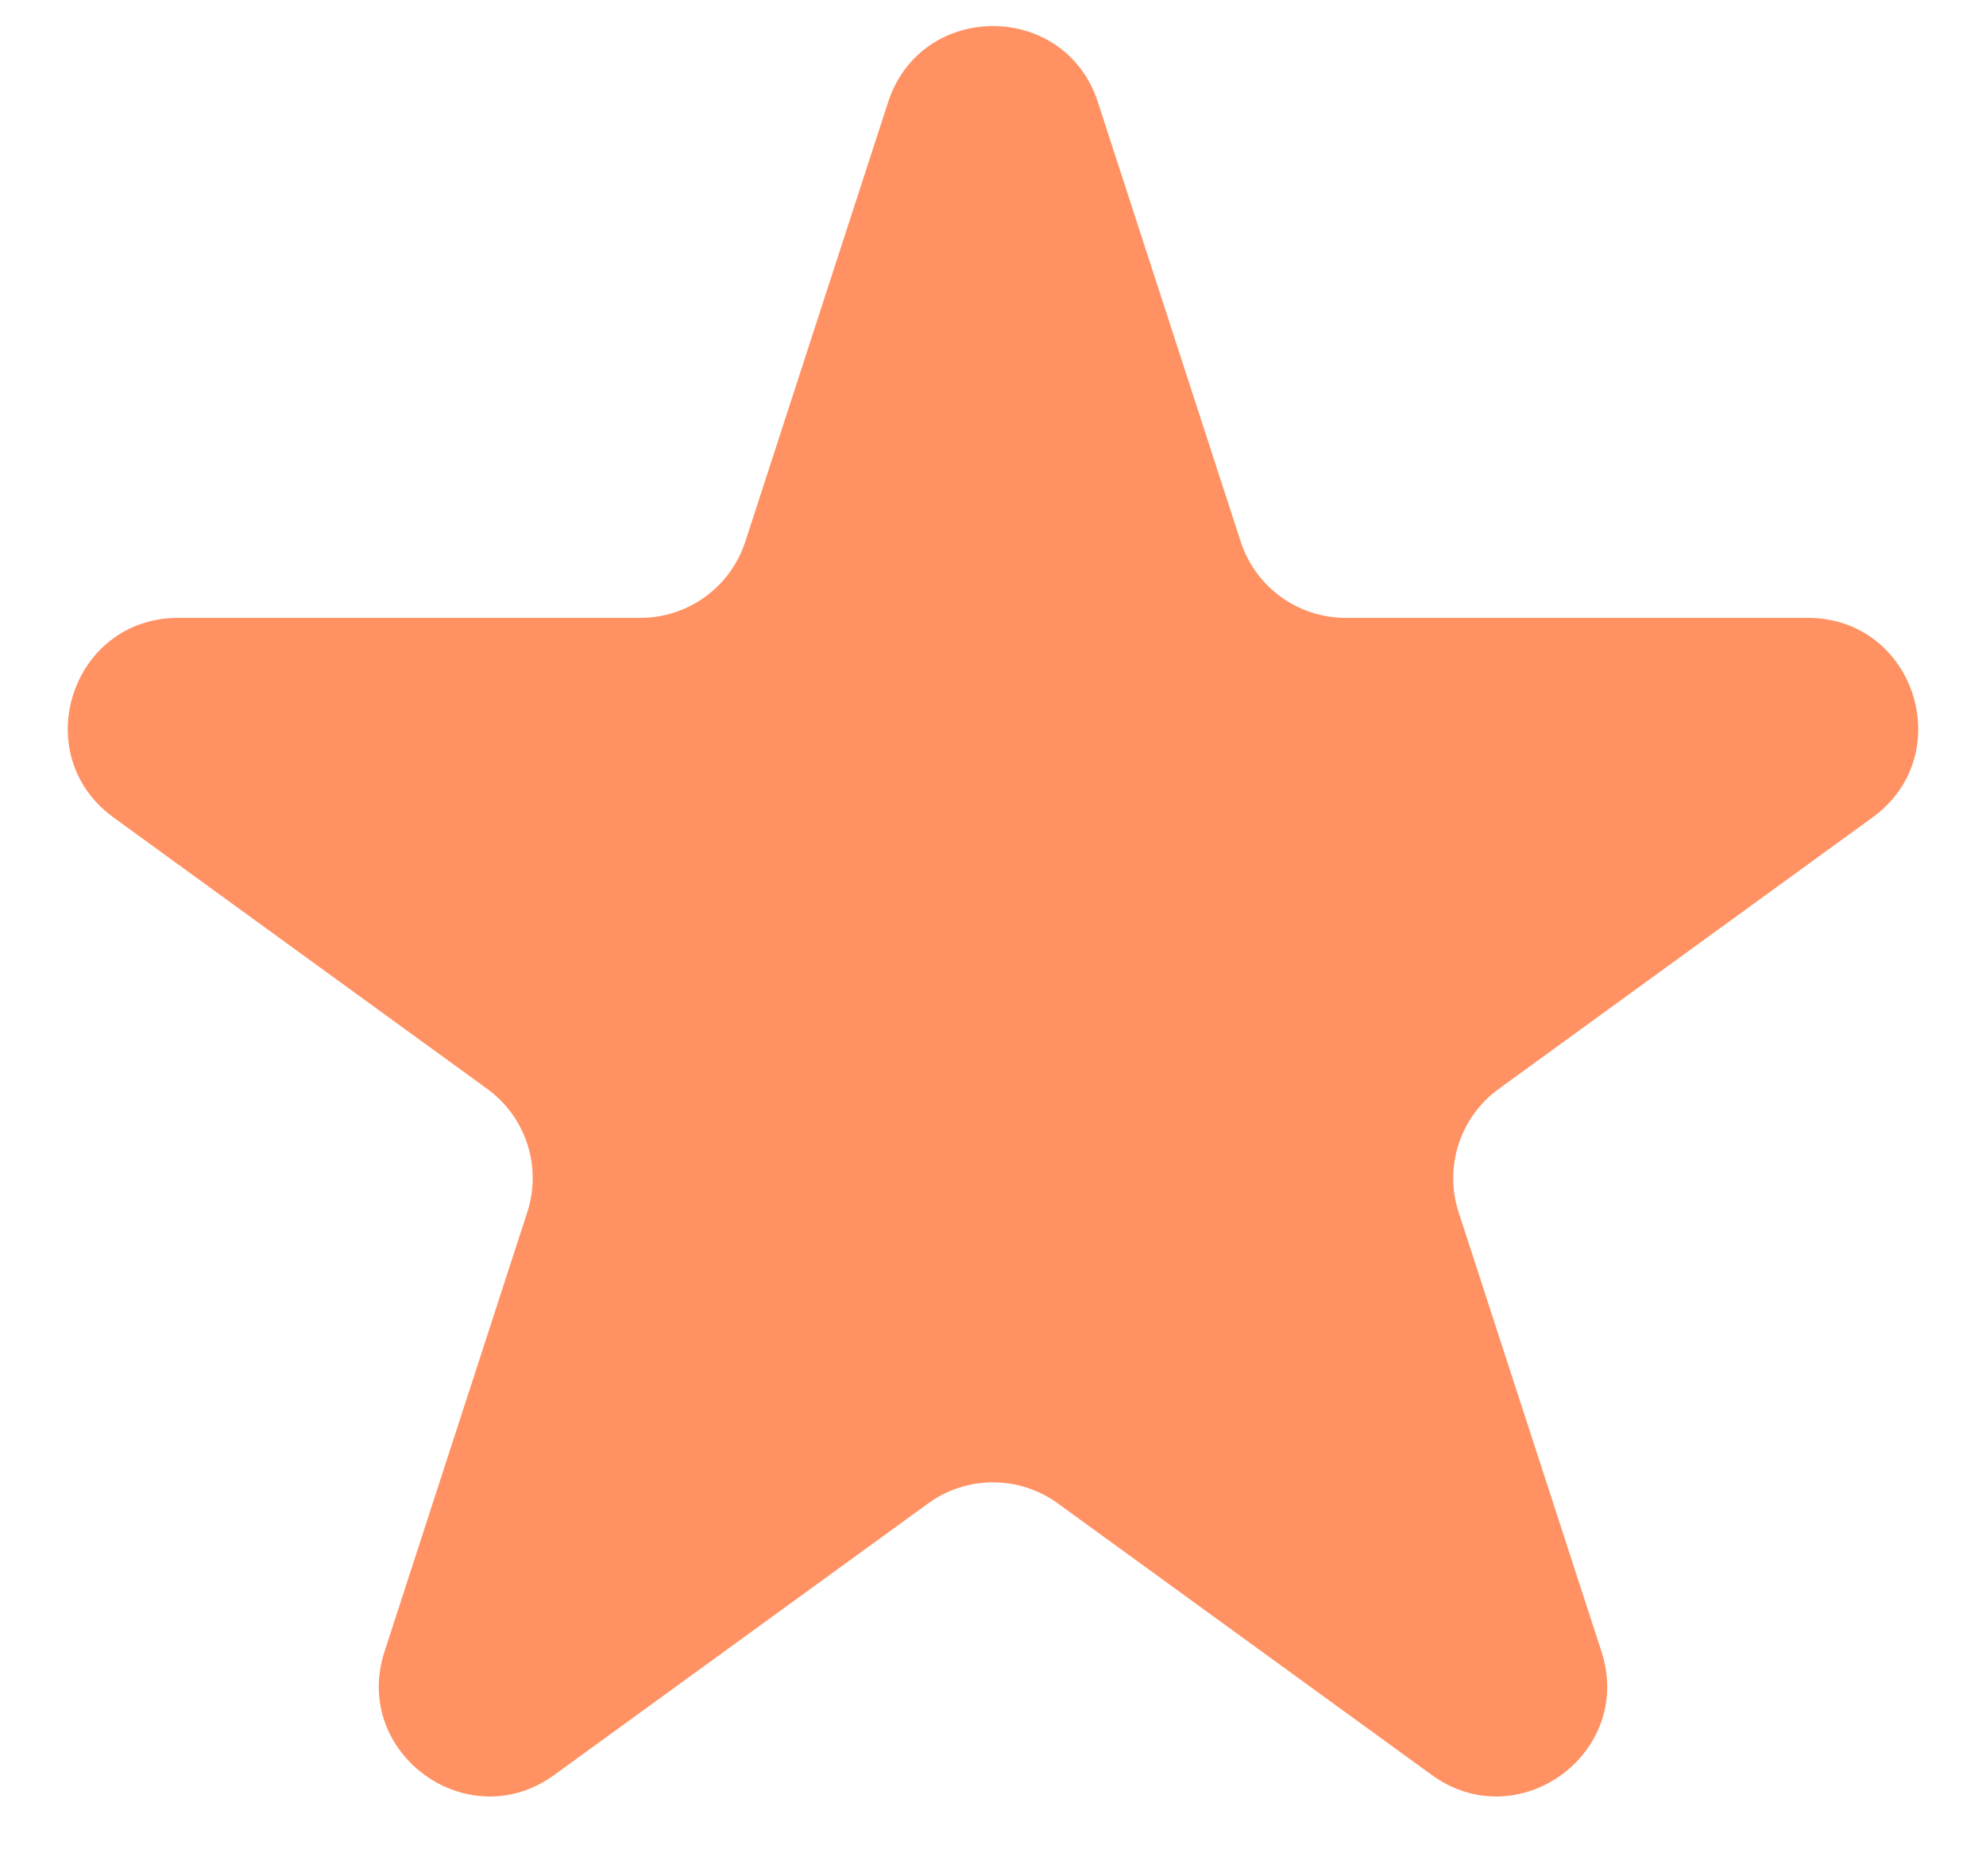
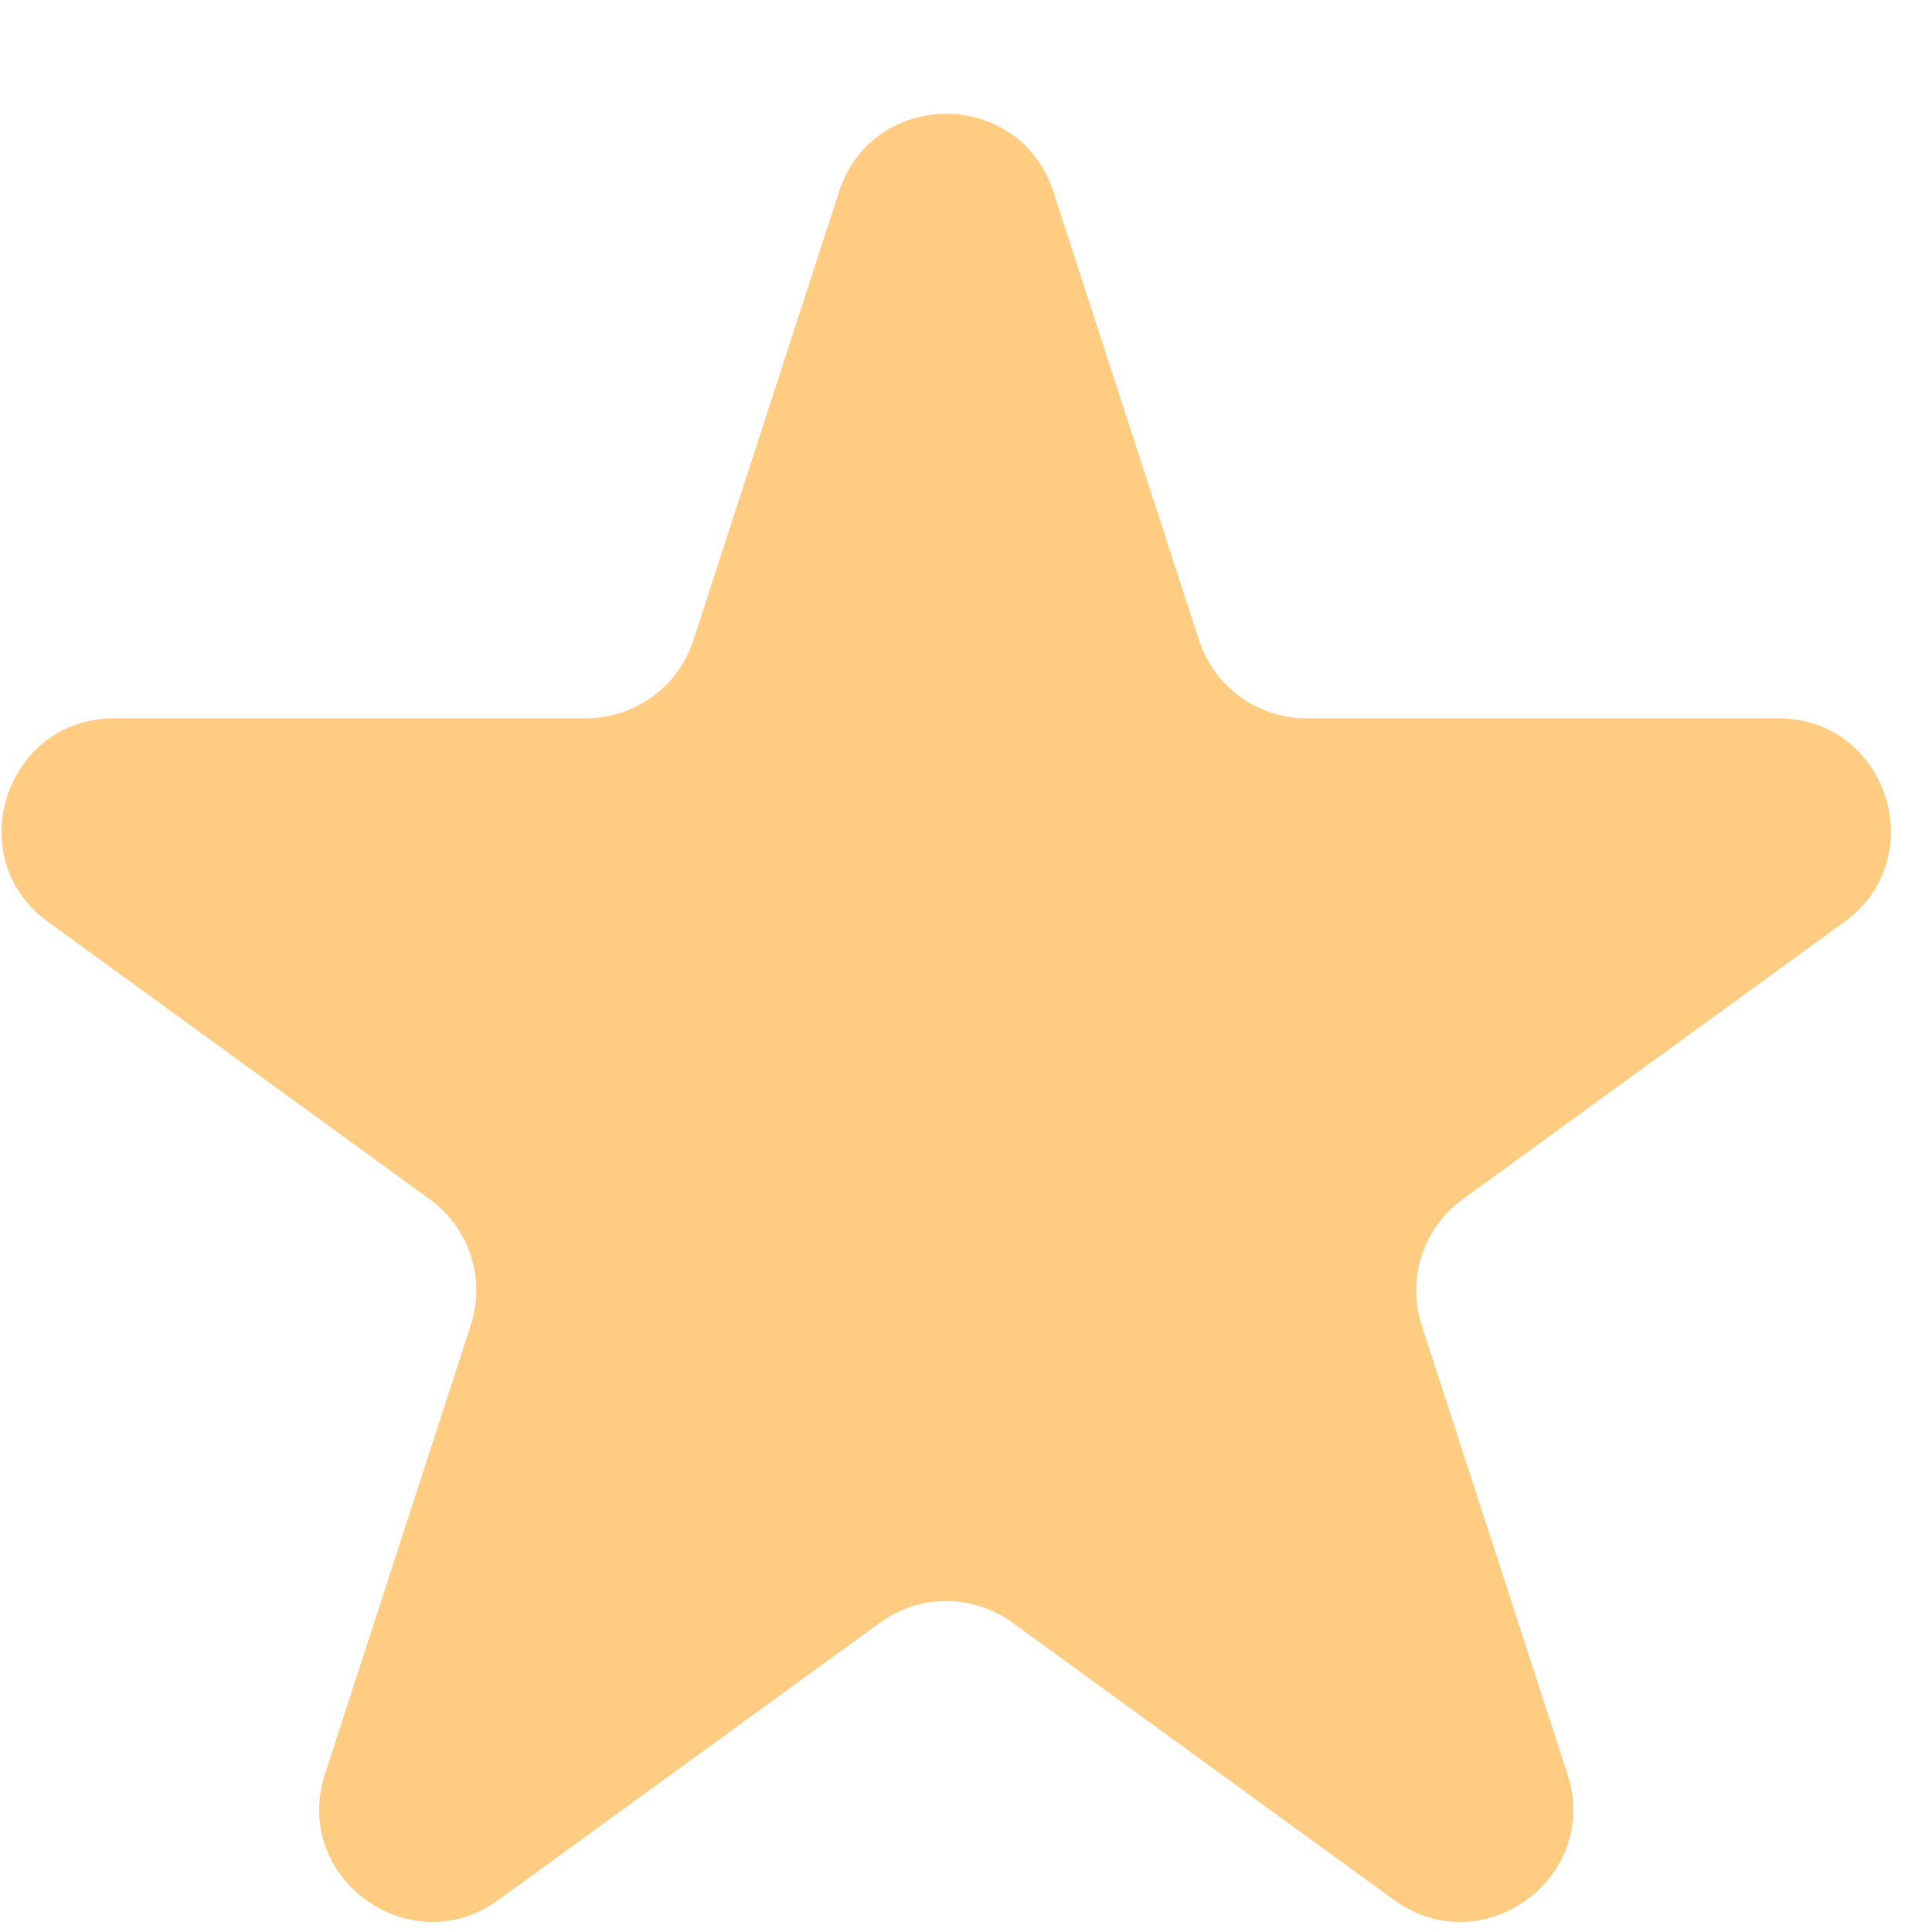
- <svg xmlns="http://www.w3.org/2000/svg" width="18" height="17" viewBox="0 0 18 17" fill="none">
-   <path d="M8.049 0.927C8.348 0.006 9.652 0.006 9.951 0.927L11.245 4.91C11.379 5.322 11.763 5.601 12.196 5.601H16.384C17.353 5.601 17.755 6.84 16.972 7.41L13.584 9.871C13.233 10.126 13.087 10.577 13.22 10.989L14.515 14.972C14.814 15.893 13.759 16.66 12.976 16.09L9.588 13.629C9.237 13.374 8.763 13.374 8.412 13.629L5.024 16.09C4.241 16.66 3.186 15.893 3.485 14.972L4.779 10.989C4.913 10.577 4.767 10.126 4.416 9.871L1.028 7.41C0.245 6.84 0.647 5.601 1.616 5.601H5.804C6.237 5.601 6.621 5.322 6.755 4.91L8.049 0.927Z" fill="#FF9162" />
+ <svg xmlns="http://www.w3.org/2000/svg" width="14" height="14" viewBox="0 0 14 14" fill="none">
+   <path d="M6.08 1.389C6.325 0.637 7.389 0.637 7.633 1.389L8.689 4.641C8.799 4.977 9.112 5.205 9.466 5.205H12.884C13.675 5.205 14.004 6.217 13.364 6.681L10.598 8.691C10.312 8.899 10.193 9.267 10.302 9.604L11.358 12.855C11.603 13.607 10.742 14.232 10.102 13.768L7.336 11.758C7.05 11.55 6.663 11.55 6.377 11.758L3.611 13.768C2.971 14.232 2.11 13.607 2.355 12.855L3.411 9.604C3.521 9.267 3.401 8.899 3.115 8.691L0.349 6.681C-0.291 6.217 0.038 5.205 0.829 5.205H4.247C4.601 5.205 4.914 4.977 5.024 4.641L6.08 1.389Z" fill="#FFCC81" />
</svg>
